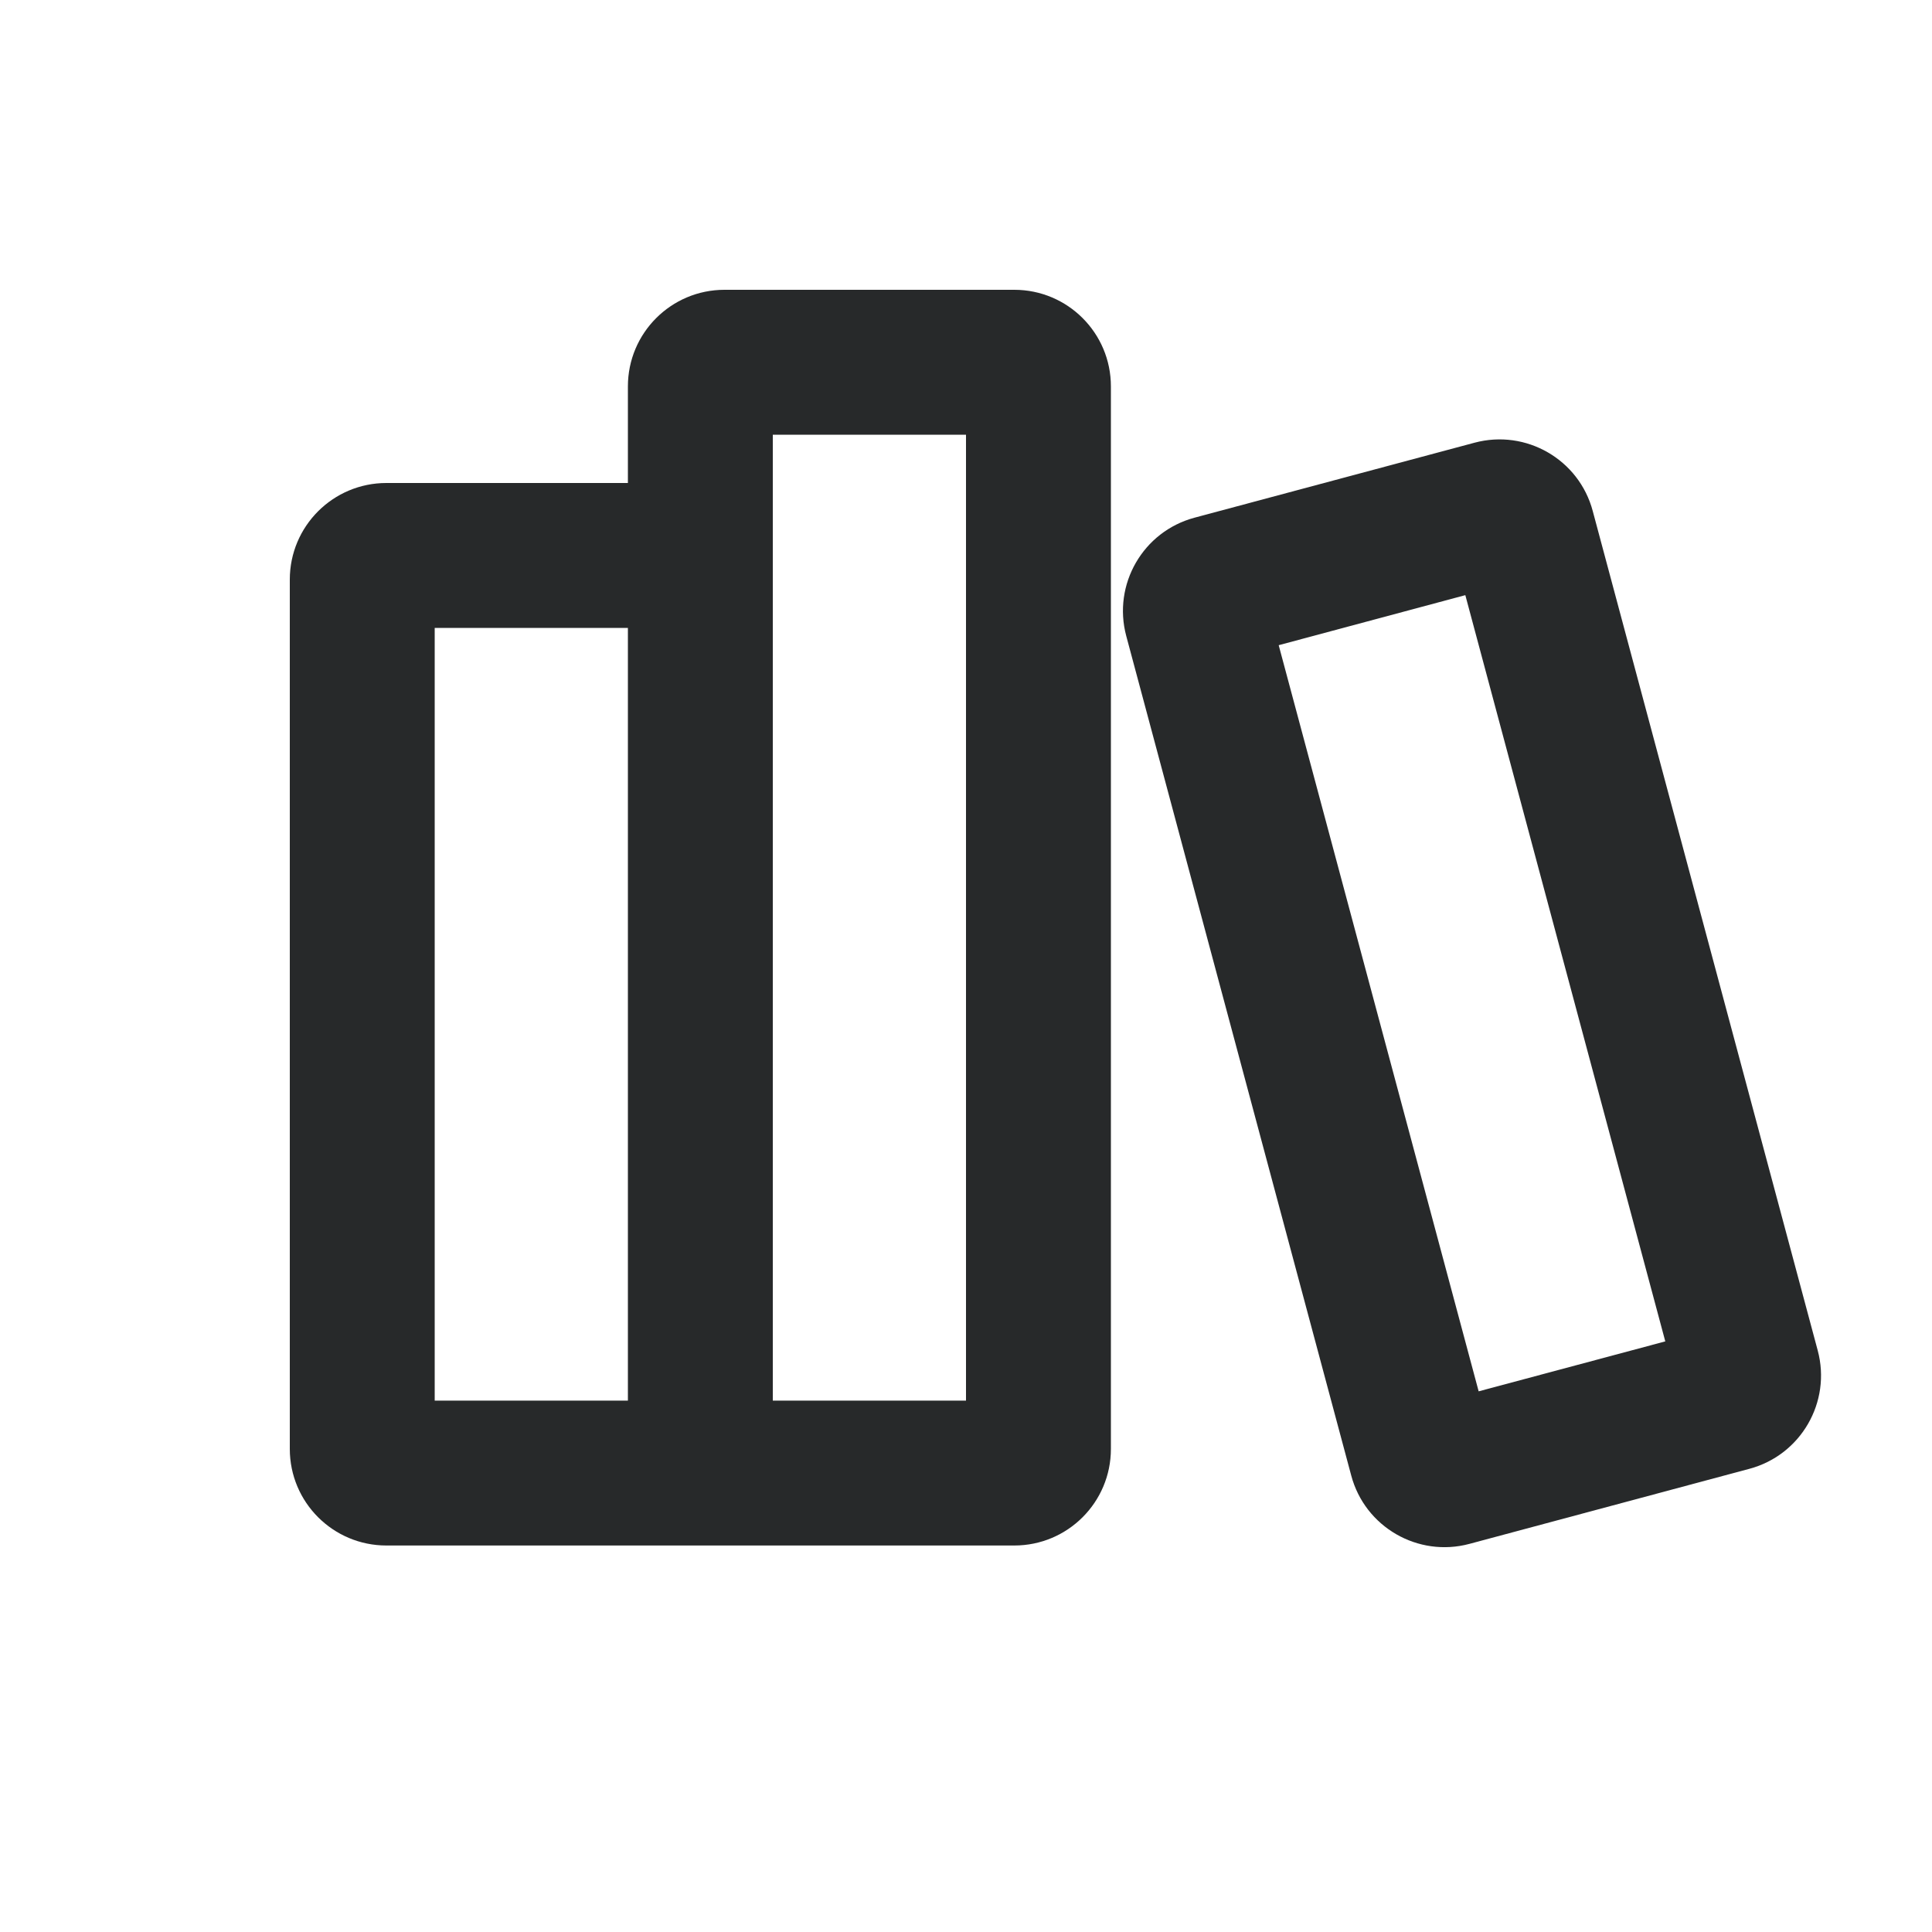
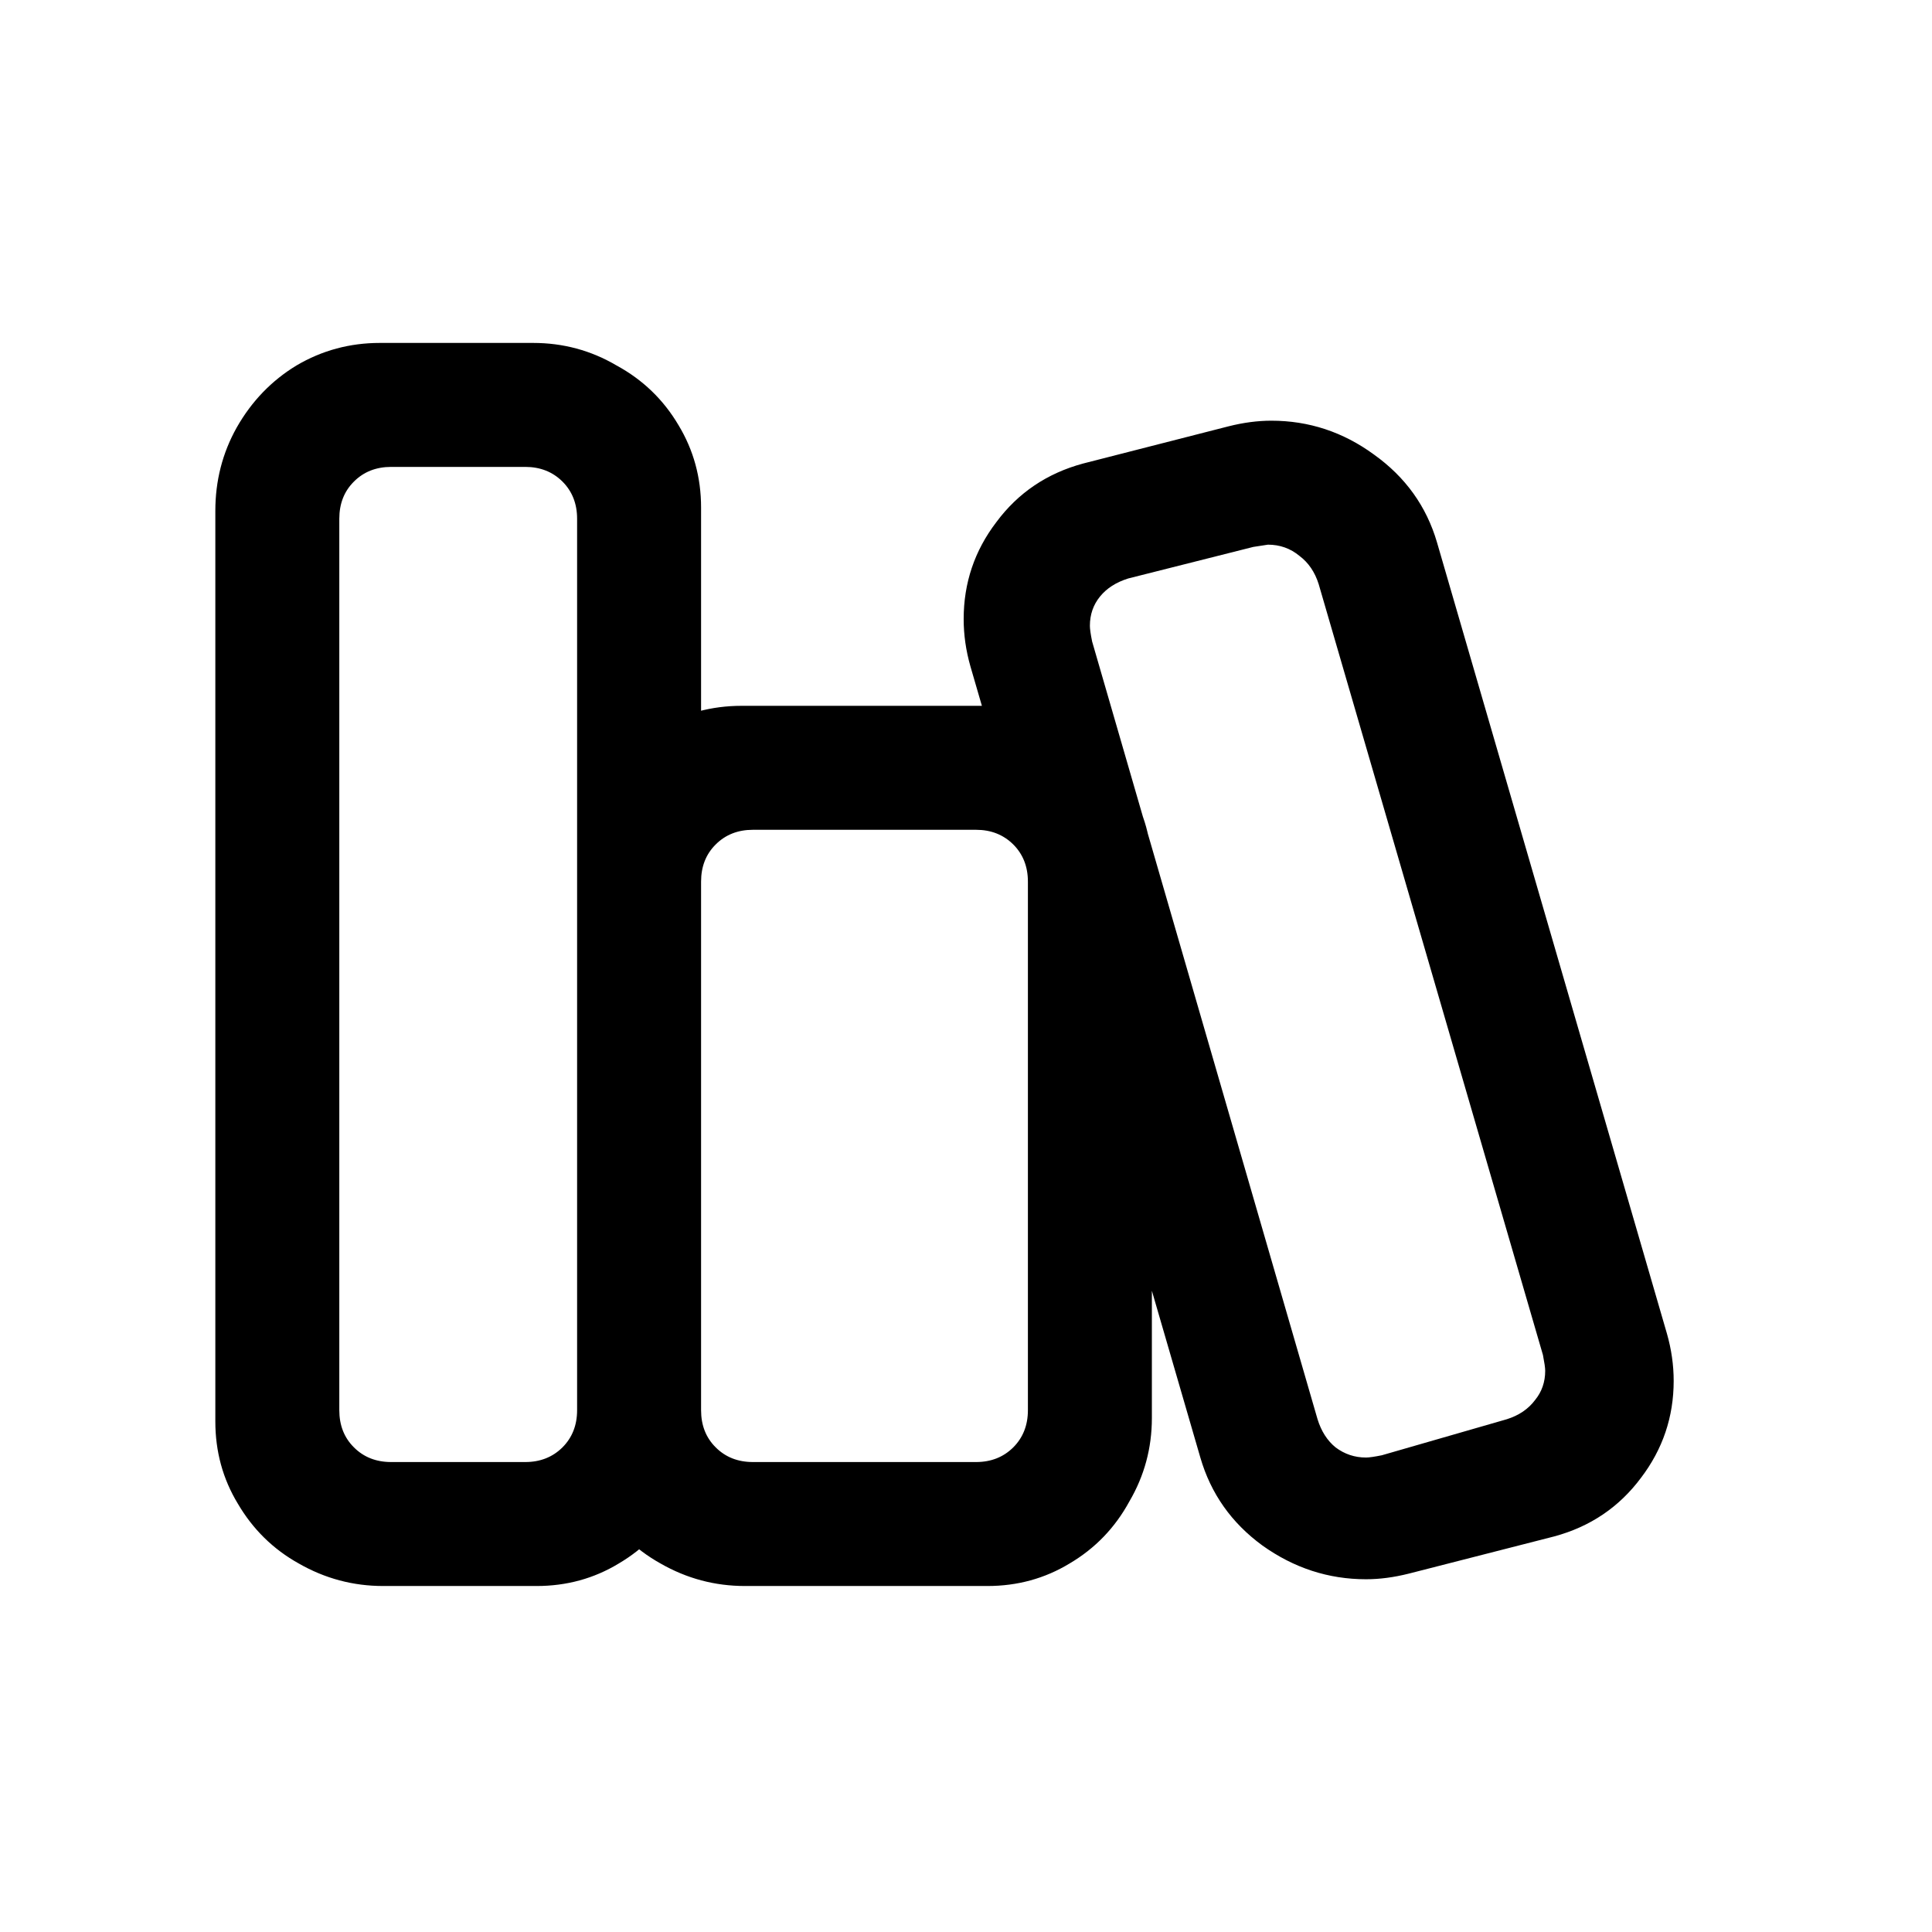
- <svg xmlns="http://www.w3.org/2000/svg" width="20" height="20" viewBox="0 0 20 20" fill="none">
-   <path fill-rule="evenodd" clip-rule="evenodd" d="M10.5 15.999C11.052 15.999 11.5 15.552 11.5 14.999V4C11.5 3.447 11.052 3 10.5 3H7.5C6.948 3 6.5 3.447 6.5 4V5H4C3.448 5 3 5.447 3 6V14.999C3 15.552 3.448 15.999 4 15.999H10.5ZM8 4.5V14.499H10V4.5H8ZM6.5 6.5V14.499H4.5V6.5H6.5Z" fill="#27292A" />
-   <path fill-rule="evenodd" clip-rule="evenodd" d="M11.659 6.584C11.516 6.05 11.832 5.502 12.366 5.359L15.264 4.583C15.797 4.44 16.346 4.756 16.488 5.29L18.817 13.98C18.96 14.514 18.643 15.062 18.11 15.205L15.212 15.982C14.679 16.125 14.13 15.808 13.988 15.275L11.659 6.584ZM15.307 14.403L13.237 6.679L15.169 6.161L17.239 13.886L15.307 14.403Z" fill="#27292A" />
+ <svg xmlns="http://www.w3.org/2000/svg" width="24" height="24" viewBox="0 0 24 24" fill="none">
+   <path d="M4.859 5.8C4.672 5.8 4.518 5.861 4.397 5.982C4.275 6.103 4.215 6.257 4.215 6.444V17.518C4.215 17.705 4.275 17.859 4.397 17.98C4.518 18.101 4.672 18.162 4.859 18.162H6.525C6.711 18.162 6.865 18.101 6.987 17.98C7.108 17.859 7.169 17.705 7.169 17.518V6.444C7.169 6.257 7.108 6.103 6.987 5.982C6.865 5.861 6.711 5.8 6.525 5.8H4.859ZM2.675 6.346C2.675 5.973 2.763 5.627 2.941 5.31C3.127 4.983 3.375 4.727 3.683 4.54C4 4.353 4.345 4.26 4.719 4.26H6.623C6.996 4.26 7.341 4.353 7.659 4.54C7.985 4.717 8.242 4.965 8.429 5.282C8.615 5.59 8.709 5.931 8.709 6.304V17.616C8.709 17.989 8.615 18.335 8.429 18.652C8.251 18.979 8.004 19.235 7.687 19.422C7.379 19.609 7.038 19.702 6.665 19.702H4.761C4.387 19.702 4.037 19.609 3.711 19.422C3.393 19.245 3.141 18.997 2.955 18.68C2.768 18.372 2.675 18.031 2.675 17.658V6.346ZM9.353 10.308C9.166 10.308 9.012 10.369 8.891 10.49C8.769 10.611 8.709 10.765 8.709 10.952V17.518C8.709 17.705 8.769 17.859 8.891 17.98C9.012 18.101 9.166 18.162 9.353 18.162H12.125C12.311 18.162 12.465 18.101 12.587 17.98C12.708 17.859 12.769 17.705 12.769 17.518V10.952C12.769 10.765 12.708 10.611 12.587 10.49C12.465 10.369 12.311 10.308 12.125 10.308H9.353ZM7.169 10.854C7.169 10.481 7.257 10.135 7.435 9.818C7.621 9.491 7.869 9.235 8.177 9.048C8.494 8.861 8.839 8.768 9.213 8.768H12.223C12.596 8.768 12.941 8.861 13.259 9.048C13.585 9.225 13.842 9.473 14.029 9.79C14.215 10.098 14.309 10.439 14.309 10.812V17.616C14.309 17.989 14.215 18.335 14.029 18.652C13.851 18.979 13.604 19.235 13.287 19.422C12.979 19.609 12.638 19.702 12.265 19.702H9.255C8.881 19.702 8.531 19.609 8.205 19.422C7.887 19.245 7.635 18.997 7.449 18.68C7.262 18.372 7.169 18.031 7.169 17.658V10.854ZM14.015 7.186C13.865 7.233 13.749 7.307 13.665 7.41C13.581 7.513 13.539 7.634 13.539 7.774C13.539 7.811 13.548 7.877 13.567 7.97L16.367 17.63C16.413 17.779 16.488 17.896 16.591 17.98C16.703 18.064 16.829 18.106 16.969 18.106C17.006 18.106 17.071 18.097 17.165 18.078L18.719 17.63C18.868 17.583 18.985 17.504 19.069 17.392C19.153 17.289 19.195 17.168 19.195 17.028C19.195 16.991 19.185 16.925 19.167 16.832L16.381 7.256C16.334 7.107 16.255 6.99 16.143 6.906C16.031 6.813 15.9 6.766 15.751 6.766L15.569 6.794L14.015 7.186ZM12.055 8.278C11.999 8.082 11.971 7.886 11.971 7.69C11.971 7.242 12.106 6.841 12.377 6.486C12.647 6.122 13.007 5.879 13.455 5.758L15.261 5.296C15.447 5.249 15.625 5.226 15.793 5.226C16.259 5.226 16.684 5.366 17.067 5.646C17.459 5.926 17.72 6.29 17.851 6.738L20.707 16.566C20.763 16.762 20.791 16.958 20.791 17.154C20.791 17.602 20.655 18.003 20.385 18.358C20.114 18.722 19.755 18.965 19.307 19.086L17.501 19.548C17.314 19.595 17.137 19.618 16.969 19.618C16.502 19.618 16.073 19.478 15.681 19.198C15.298 18.918 15.041 18.554 14.911 18.106L12.055 8.278Z" fill="#000" />
</svg>
